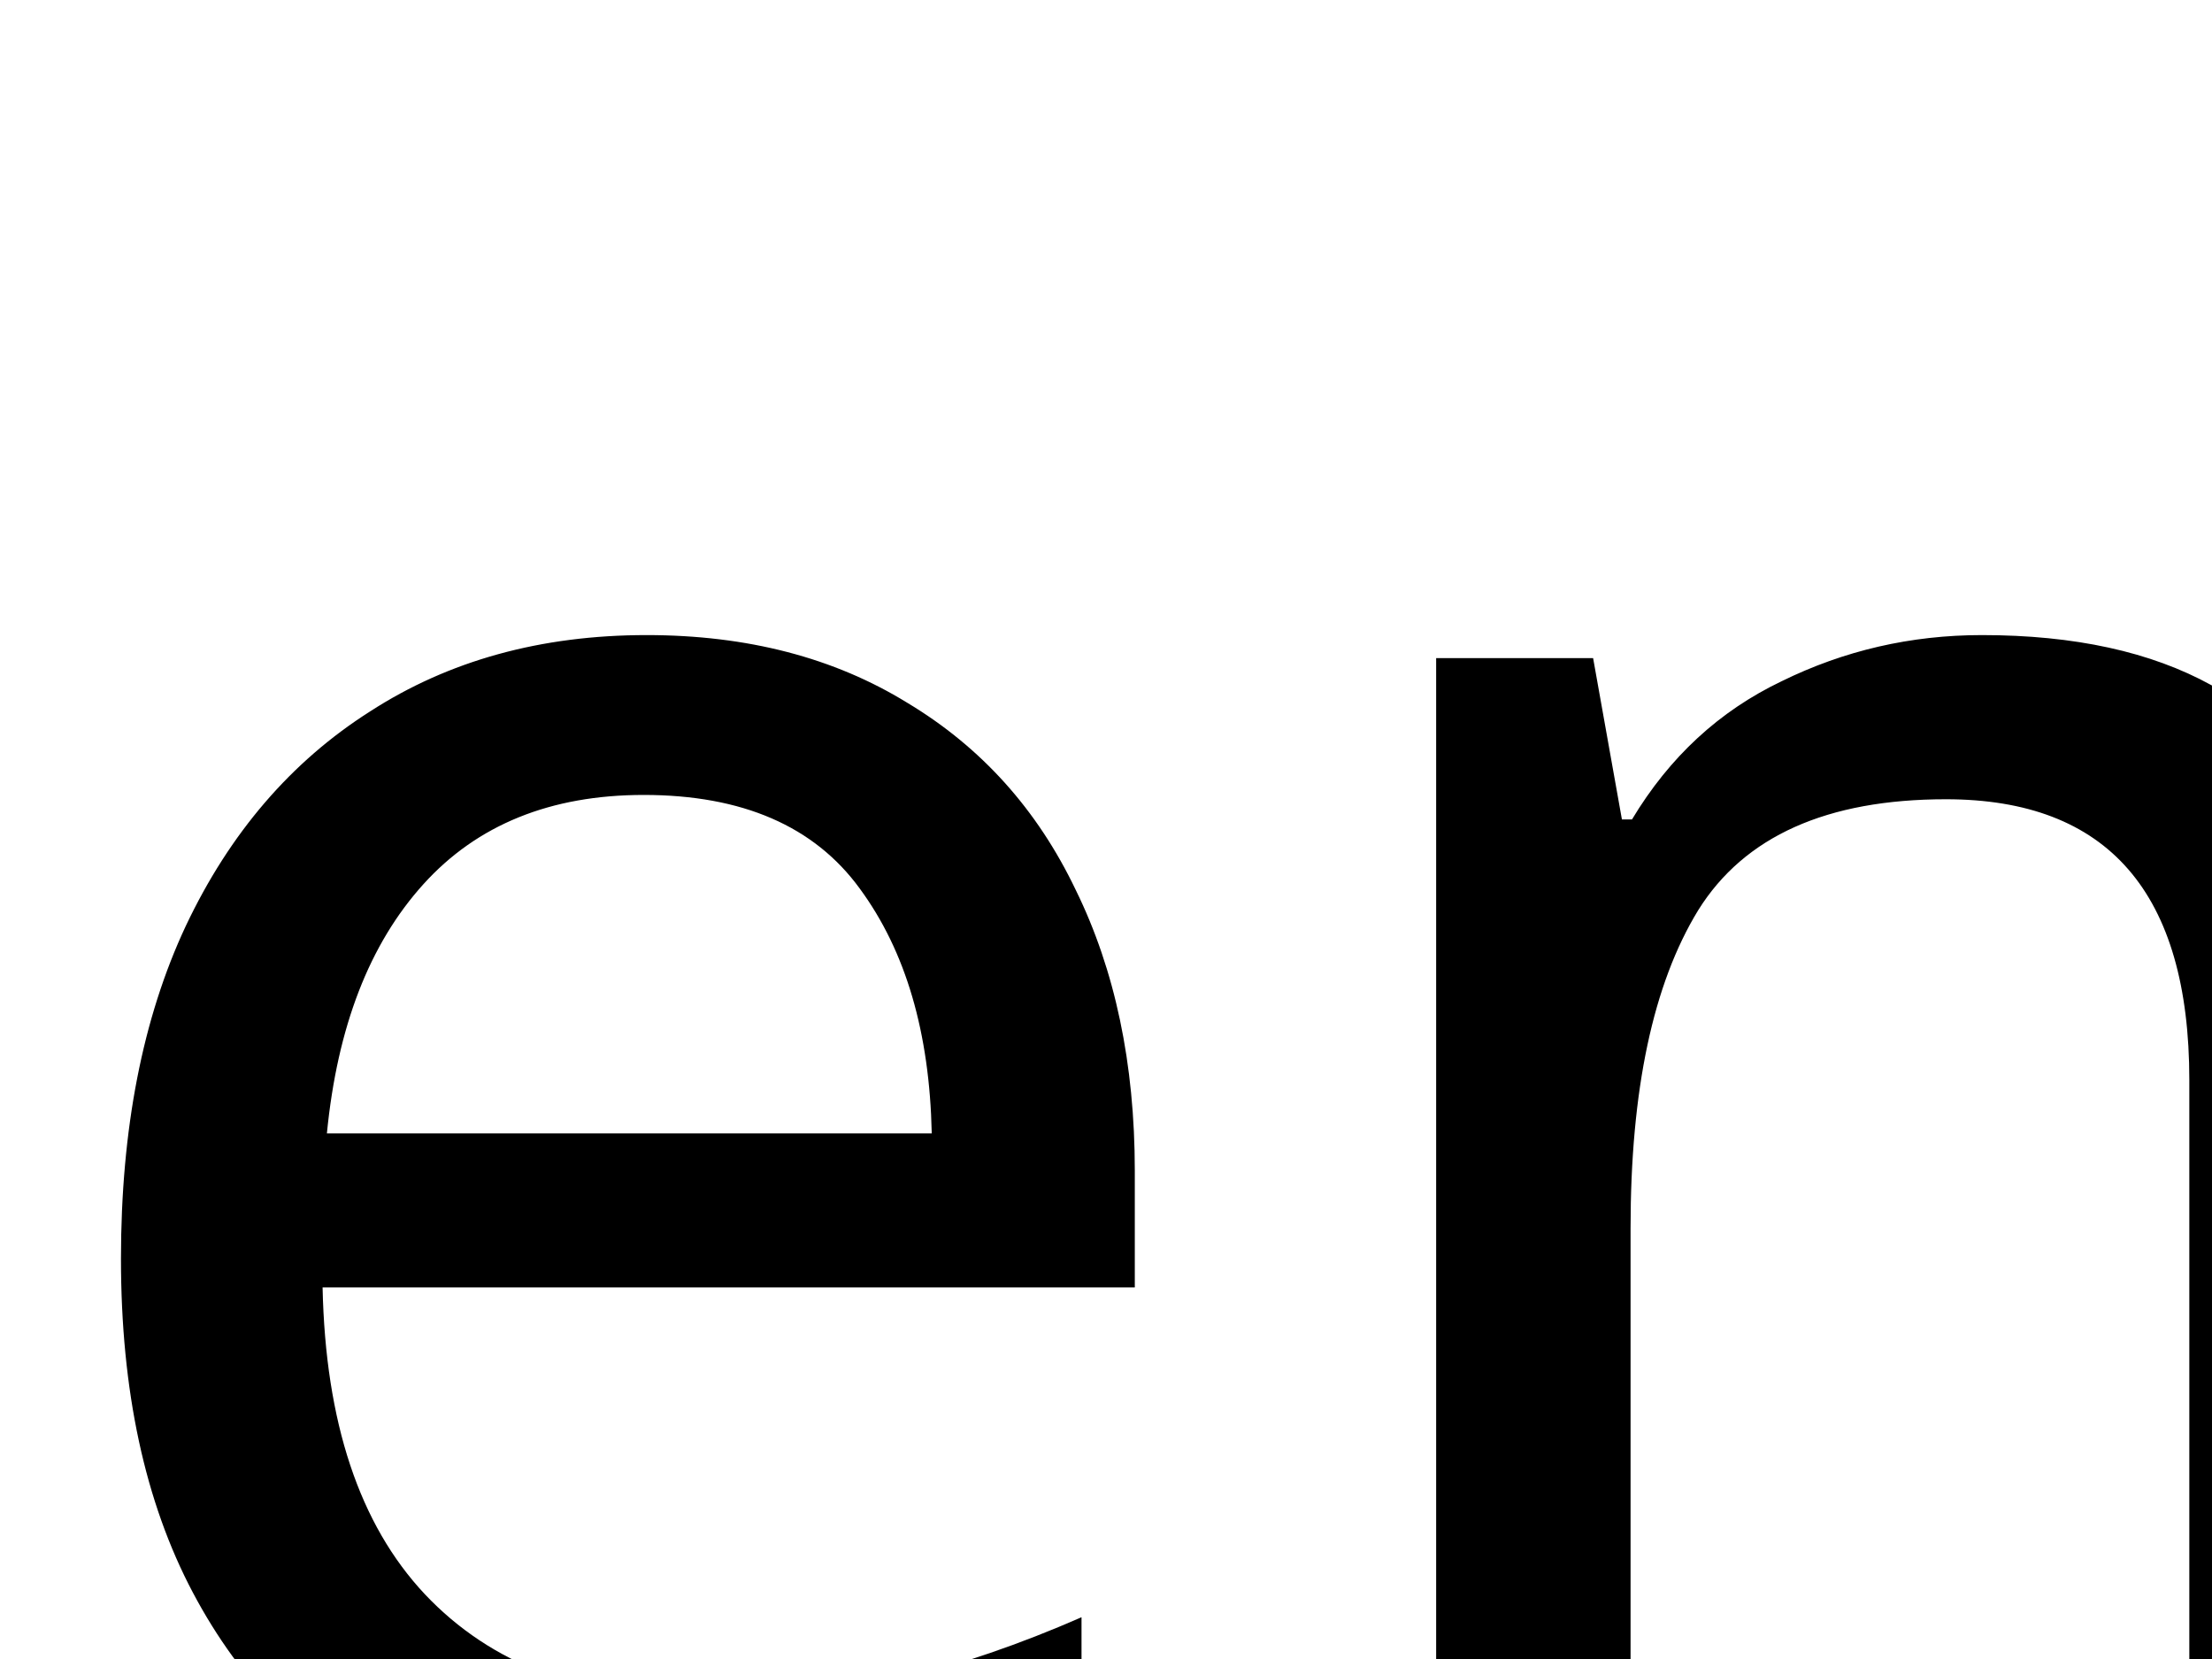
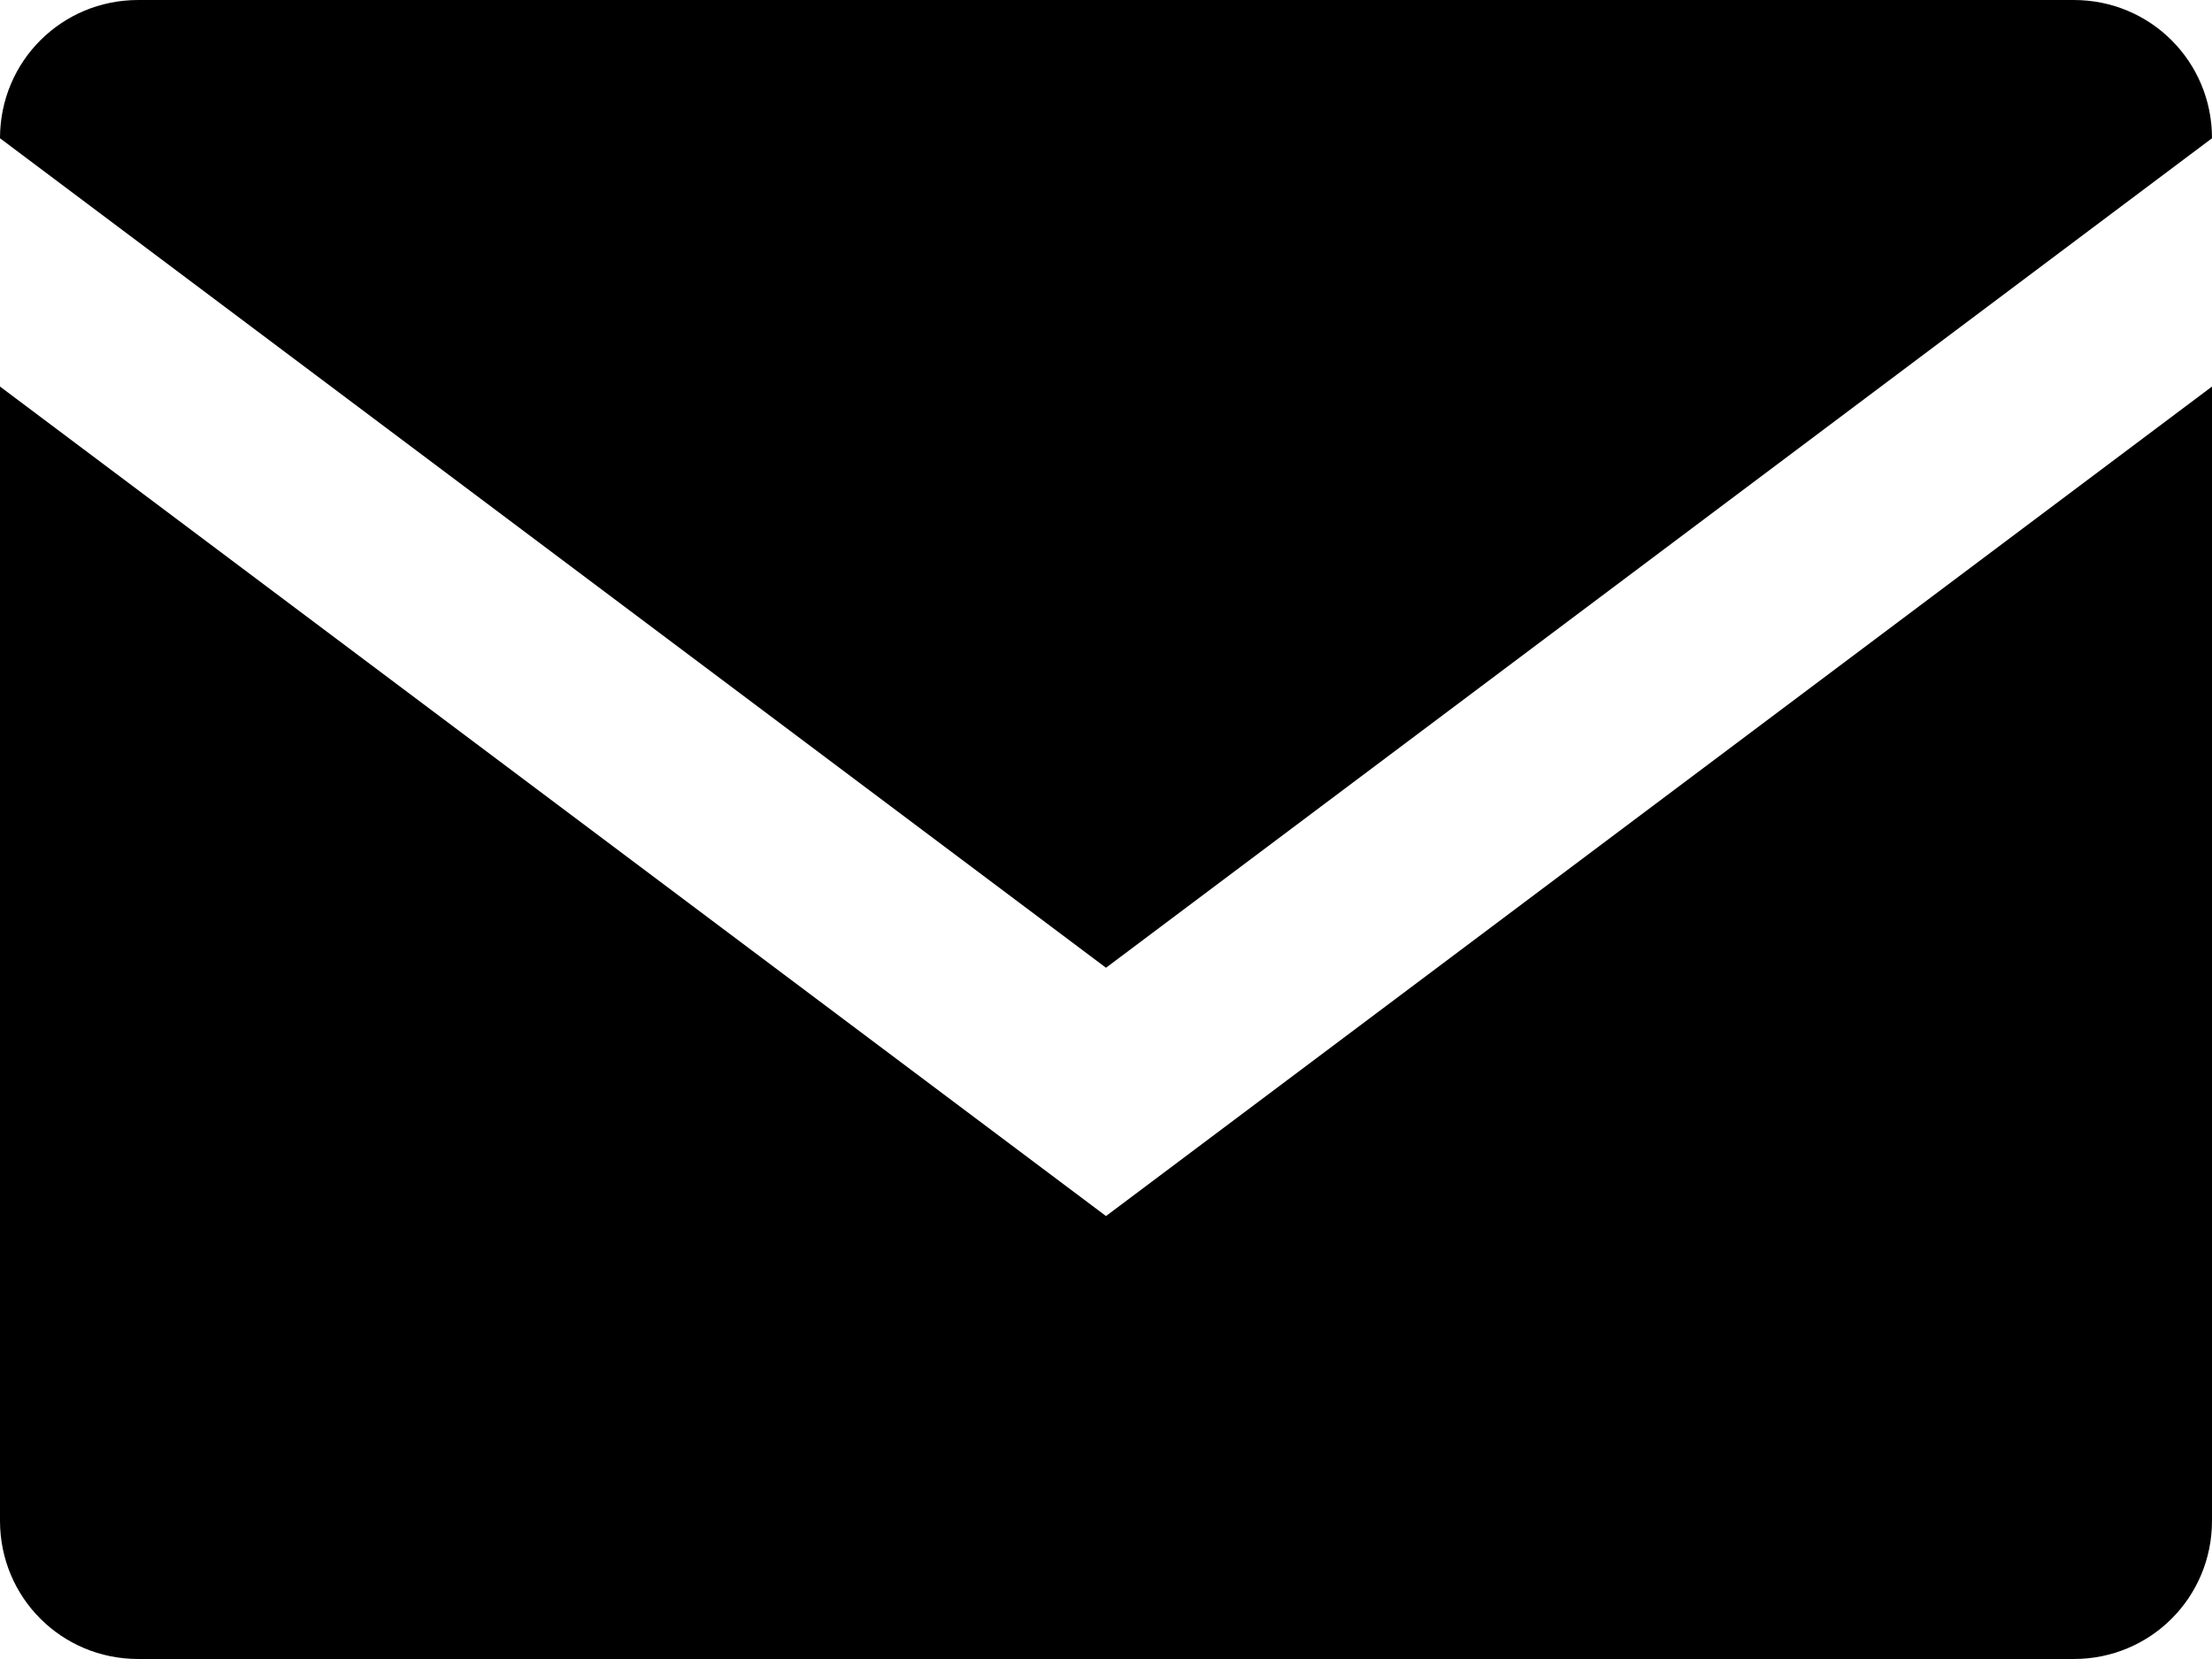
<svg xmlns="http://www.w3.org/2000/svg" width="24px" height="18px" viewBox="0 0 24 18" version="1.1">
  <defs />
  <g id="Page-1" stroke="none" stroke-width="1" fill="none" fill-rule="evenodd">
-     <g id="Home-Page" transform="translate(-790, -1030)" font-weight="normal" font-family="SS Standard" line-spacing="35" fill="#000000" font-size="24">
+     <g id="Home-Page" transform="translate(-790, -1030)" fill="#000000">
      <g id="1300-12367--+-telephone-3" transform="translate(790, 1022)">
-         <text id="email">
-           <tspan x="0" y="28">email</tspan>
-         </text>
+         <path d="M12,18.5 L24,9.5 C24,8.667 23.333,8 22.5,8 L1.5,8 C0.667,8 0,8.667 0,9.5 L12,18.5 Z M12,21.194 L0,12.194 L0,24.5 C0,25.333 0.667,26 1.5,26 L22.5,26 C23.333,26 24,25.333 24,24.5 L24,12.194 L12,21.194 Z" id="email" />
      </g>
    </g>
  </g>
</svg>
